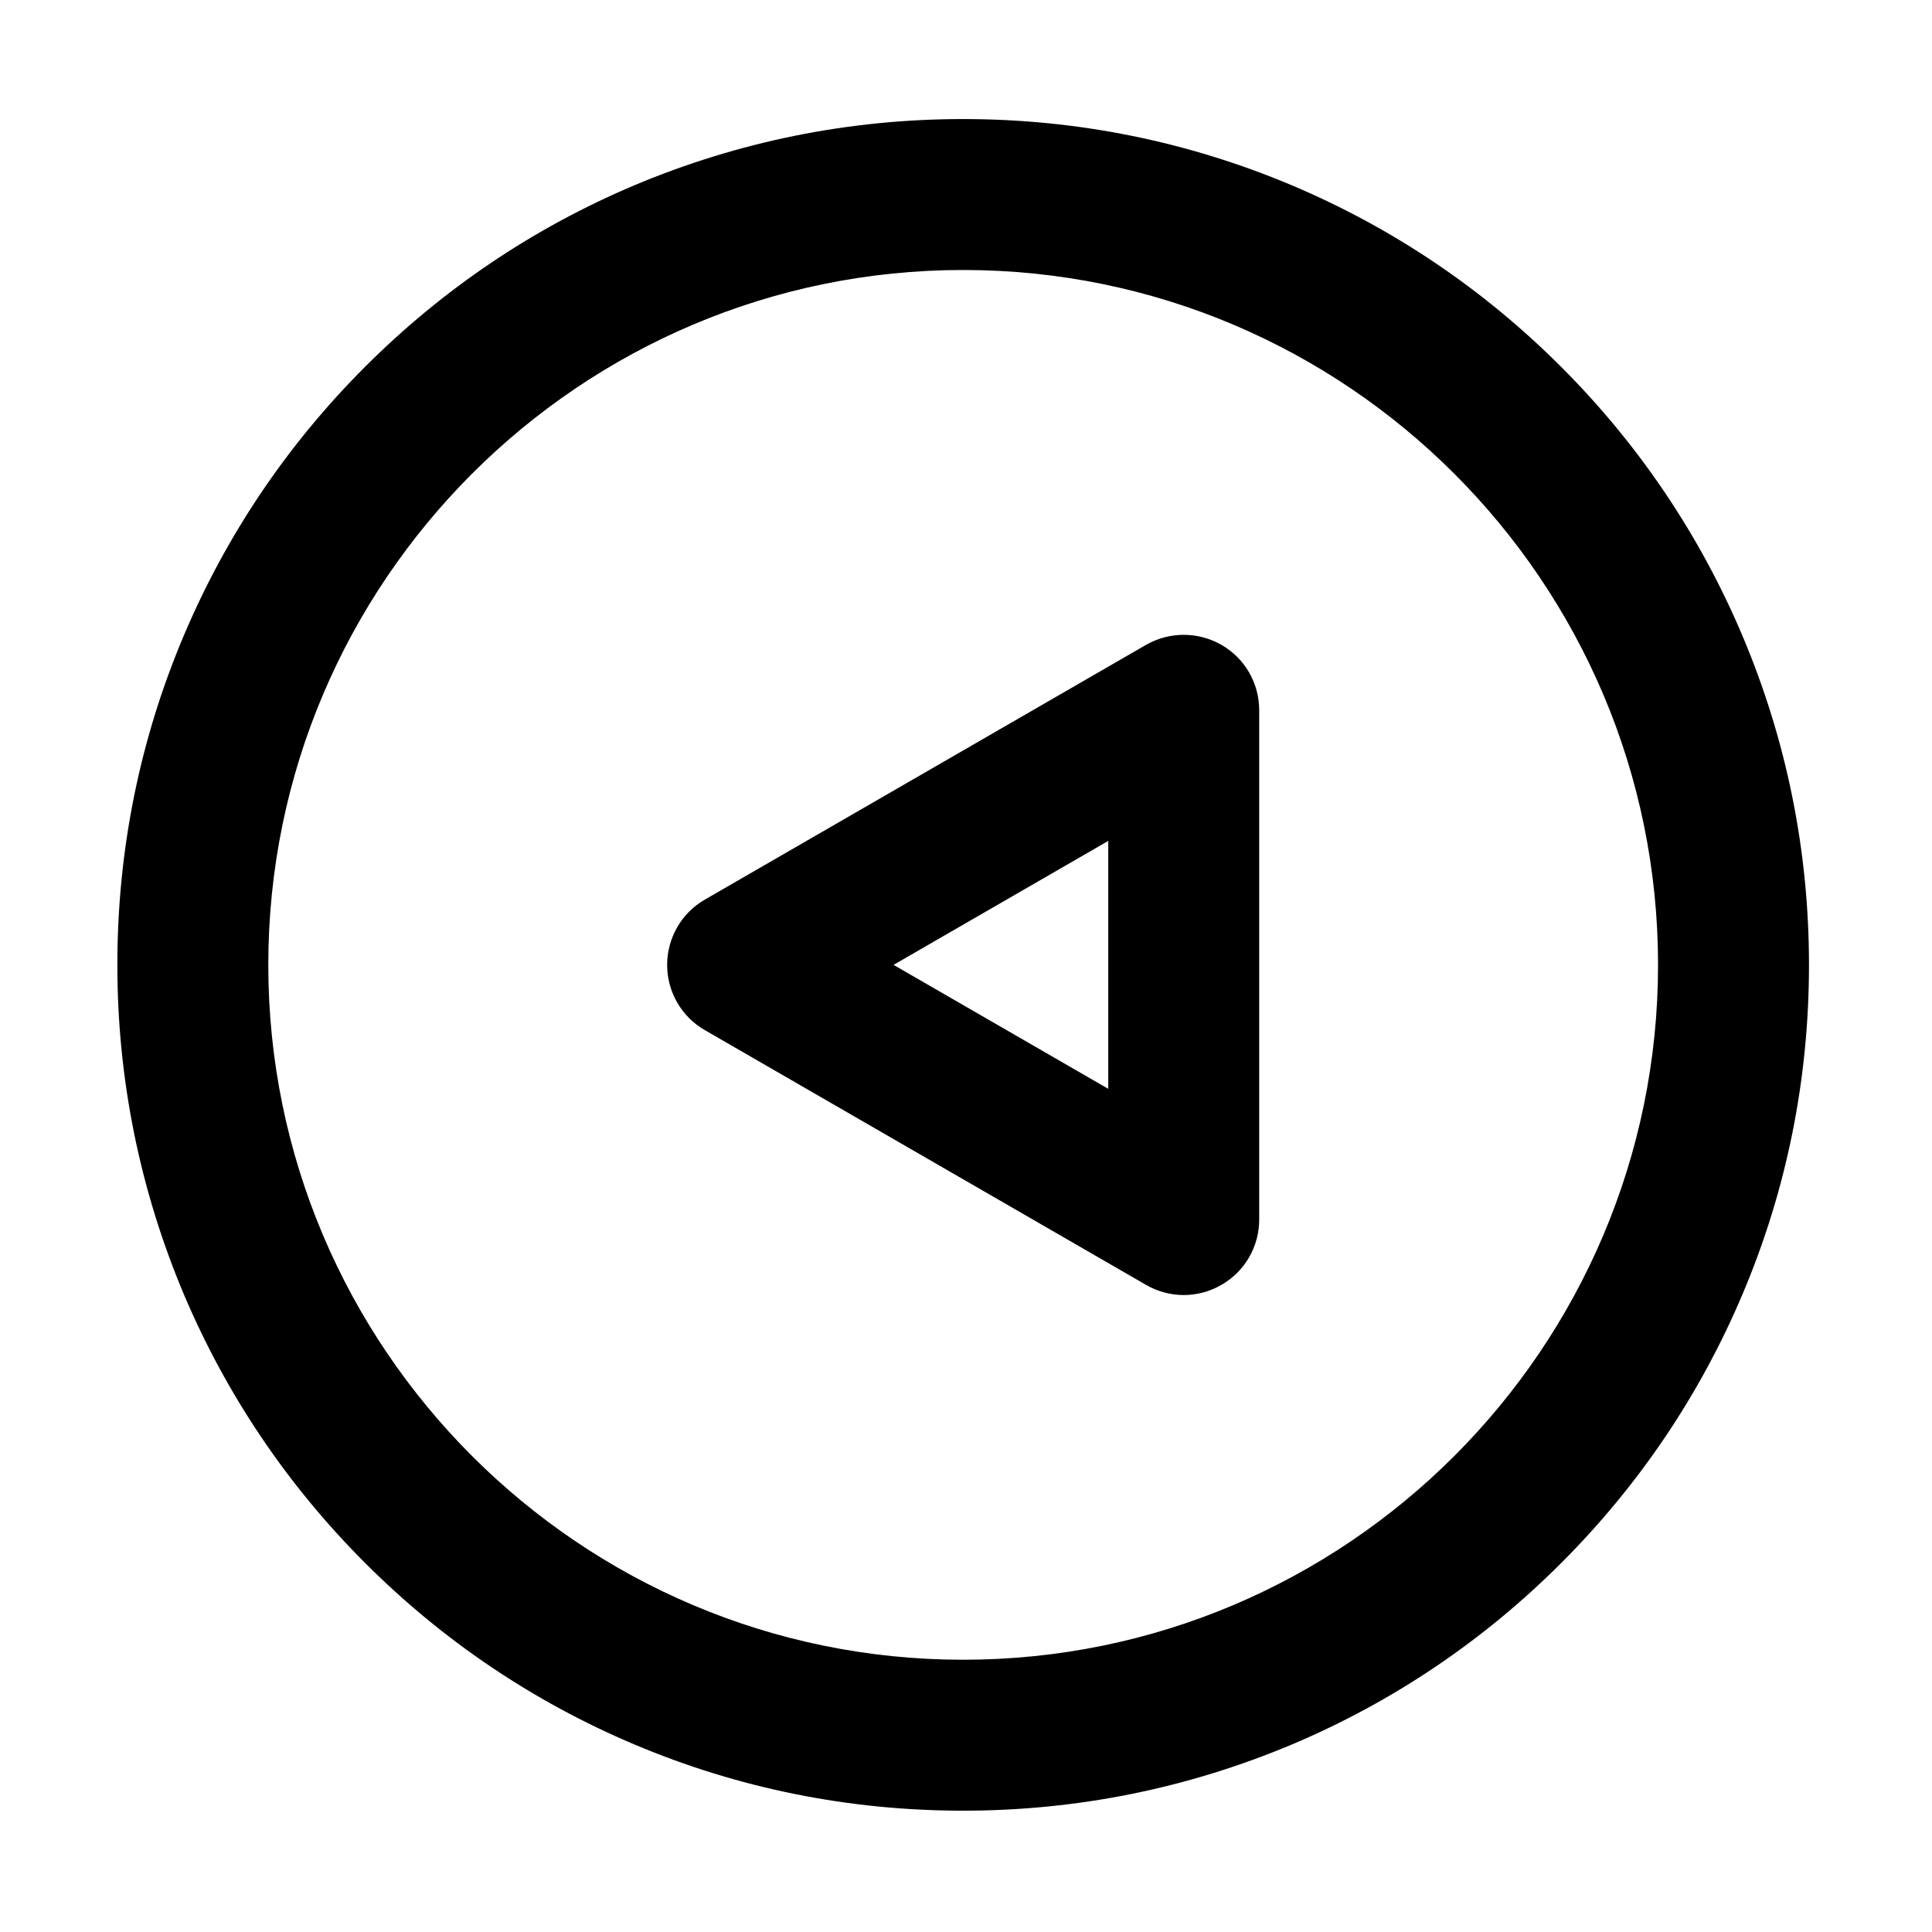
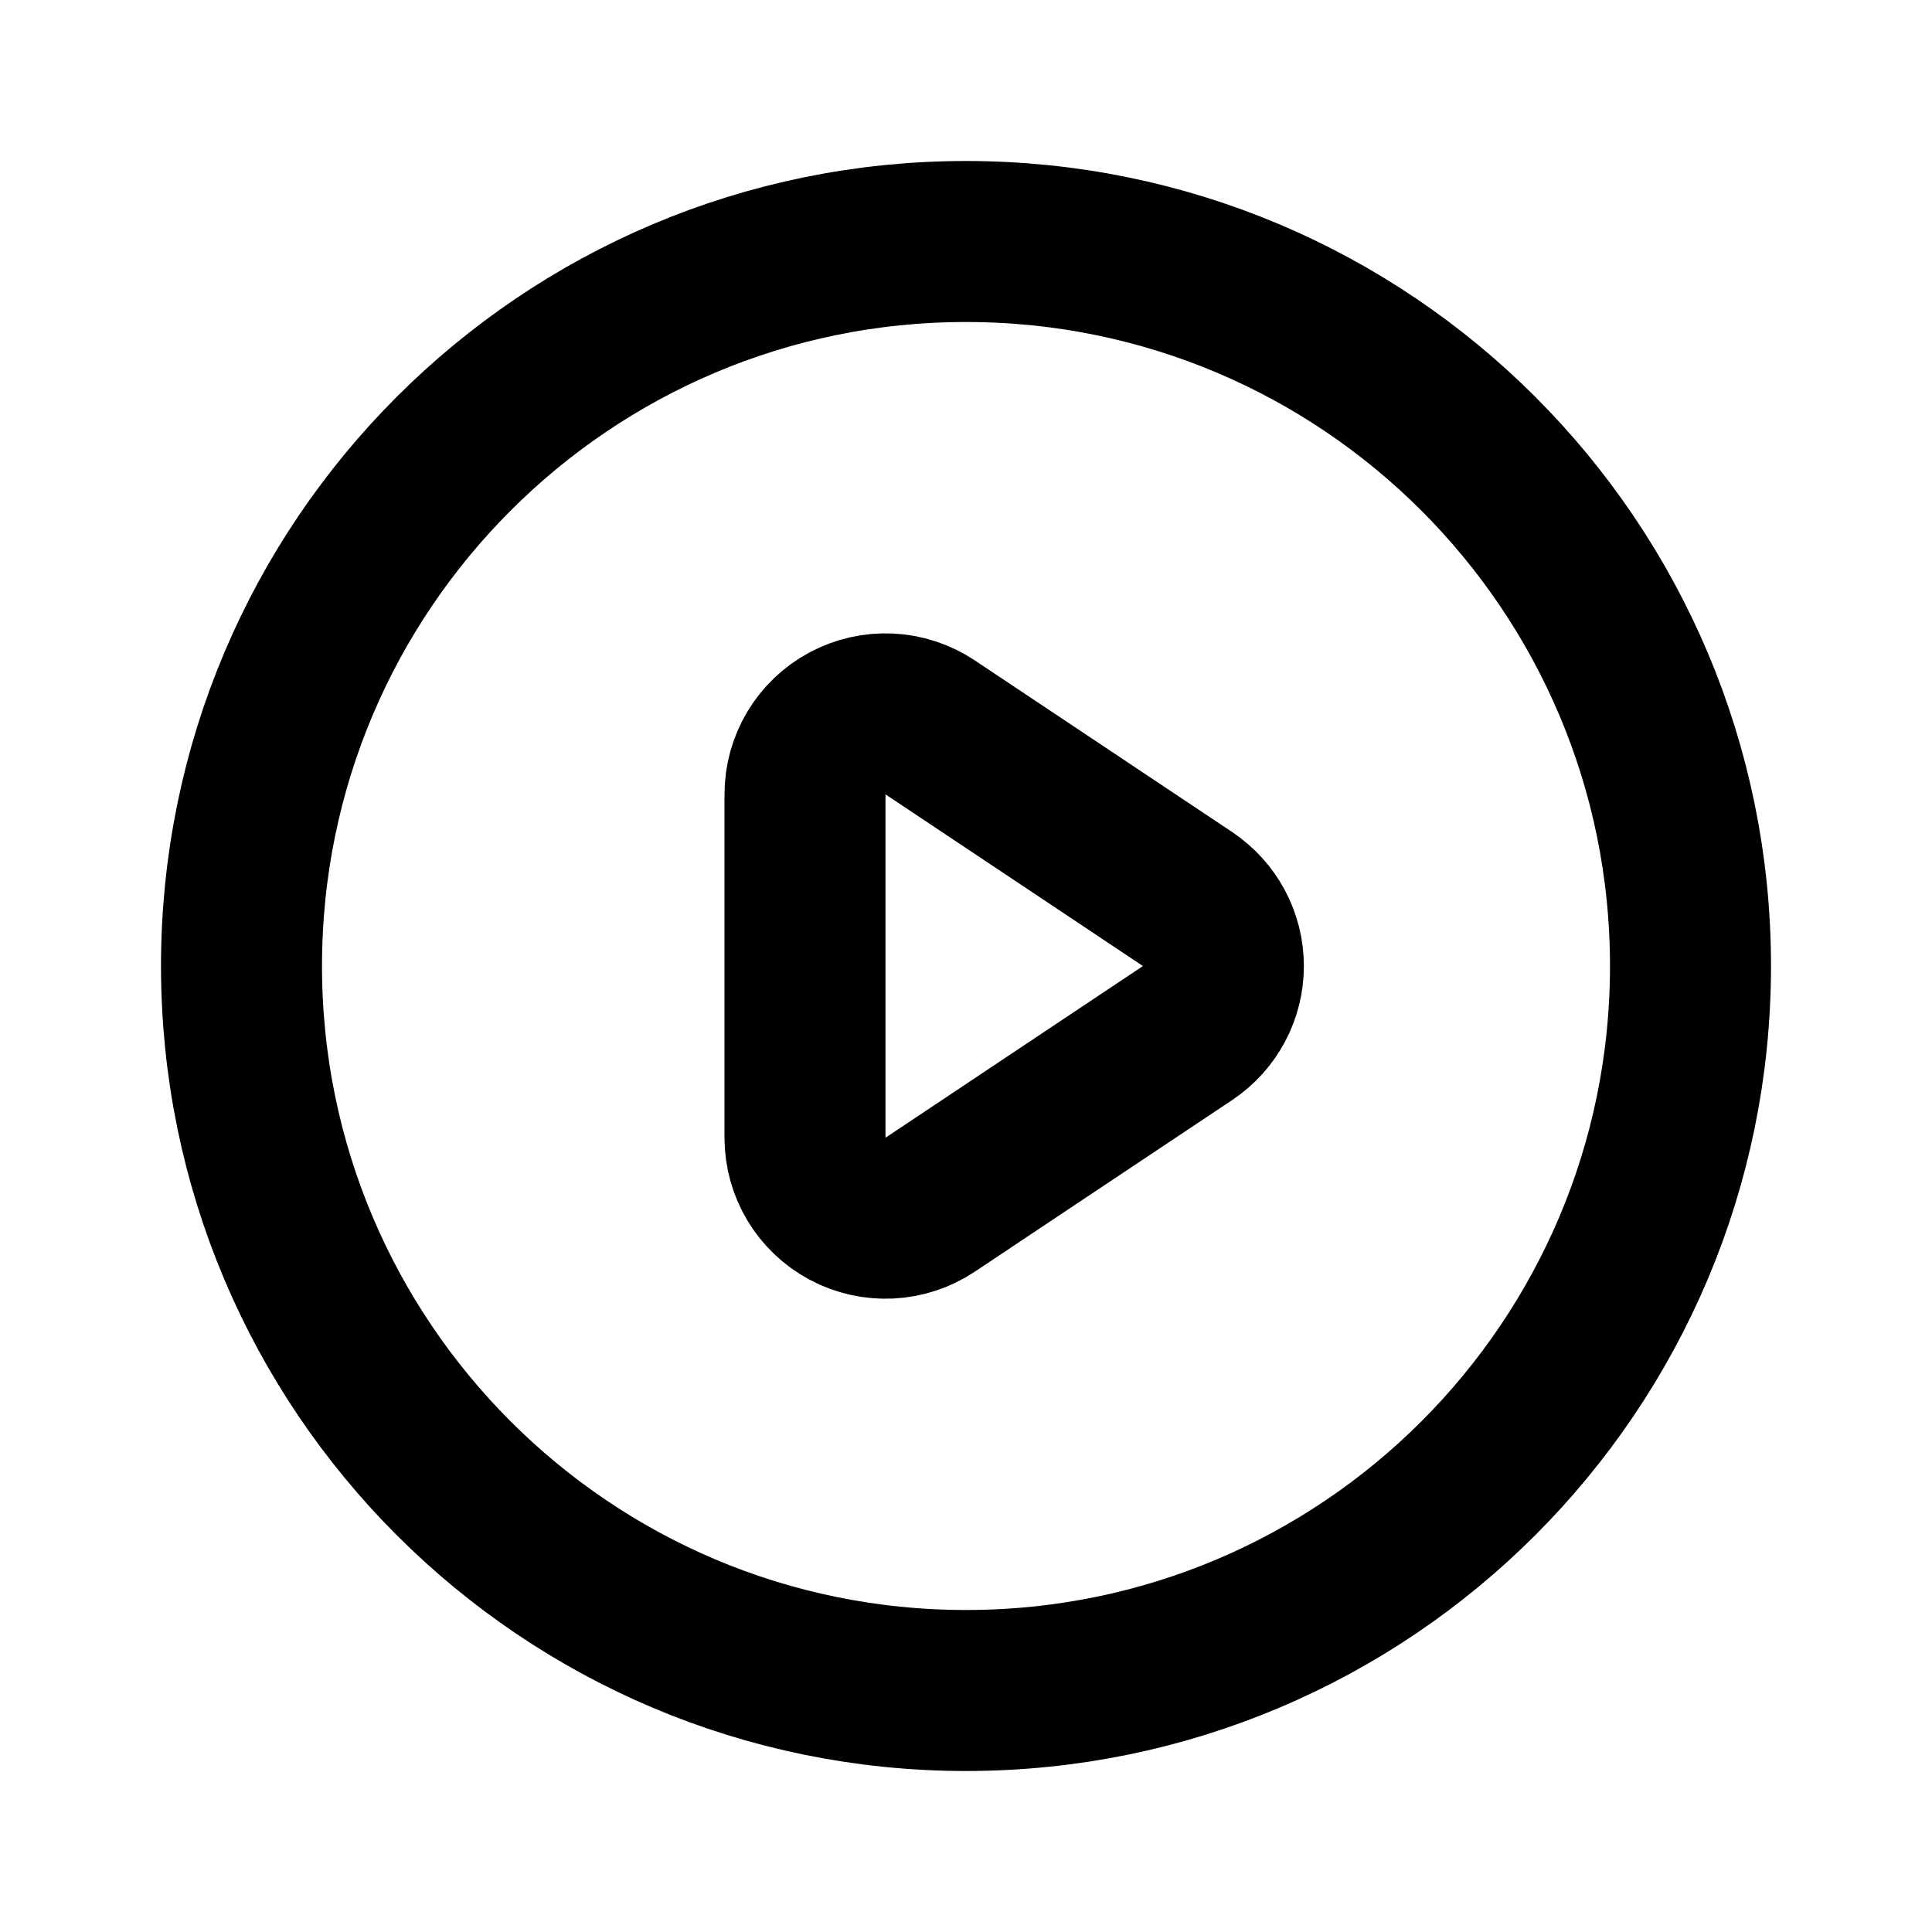
- <svg xmlns="http://www.w3.org/2000/svg" t="1625990427159" class="icon" viewBox="0 0 1024 1024" version="1.1" p-id="1171" width="200" height="200">
-   <defs>
-     <style type="text/css" />
-   </defs>
-   <path d="M923.5 336.9c-22.6-53.4-54.9-101.3-96.1-142.5-41.2-41.2-89.1-73.5-142.5-96.1C629.7 75 571 63.1 510.5 63.1S391.3 75 336 98.3c-53.4 22.6-101.3 54.9-142.5 96.1-41.2 41.2-73.5 89.1-96.1 142.5-23.4 55.3-35.2 114-35.2 174.5s11.9 119.2 35.2 174.5c22.6 53.4 54.9 101.3 96.1 142.5 41.2 41.2 89.1 73.5 142.5 96.1 55.3 23.4 114 35.2 174.5 35.2s119.2-11.9 174.5-35.2c53.4-22.6 101.3-54.9 142.5-96.1 41.2-41.2 73.5-89.1 96.1-142.5 23.4-55.3 35.2-114 35.2-174.5s-11.9-119.2-35.3-174.5z m-413 542.8c-203.1 0-368.3-165.2-368.3-368.3 0-203.1 165.2-368.3 368.3-368.3 203.1 0 368.3 165.2 368.3 368.3 0 203.1-165.2 368.3-368.3 368.3z" p-id="1172" />
-   <path d="M647.4 341.8c-12.4-7.1-27.6-7.1-40 0l-233.8 135c-12.4 7.1-20 20.4-20 34.6 0 14.3 7.6 27.5 20 34.6l233.8 135c6.2 3.6 13.1 5.4 20 5.4s13.8-1.8 20-5.4c12.4-7.1 20-20.3 20-34.6v-270c0-14.3-7.6-27.5-20-34.6z m-60 235.3l-113.8-65.7 113.8-65.7v131.4z" p-id="1173" />
+ <svg xmlns="http://www.w3.org/2000/svg" class="h-6 w-6" fill="none" viewBox="0 0 24 24" stroke="currentColor">
+   <path stroke-linecap="round" stroke-linejoin="round" stroke-width="2" d="M14.752 11.168l-3.197-2.132A1 1 0 0010 9.87v4.263a1 1 0 001.555.832l3.197-2.132a1 1 0 000-1.664z" />
+   <path stroke-linecap="round" stroke-linejoin="round" stroke-width="2" d="M21 12a9 9 0 11-18 0 9 9 0 0118 0z" />
</svg>
